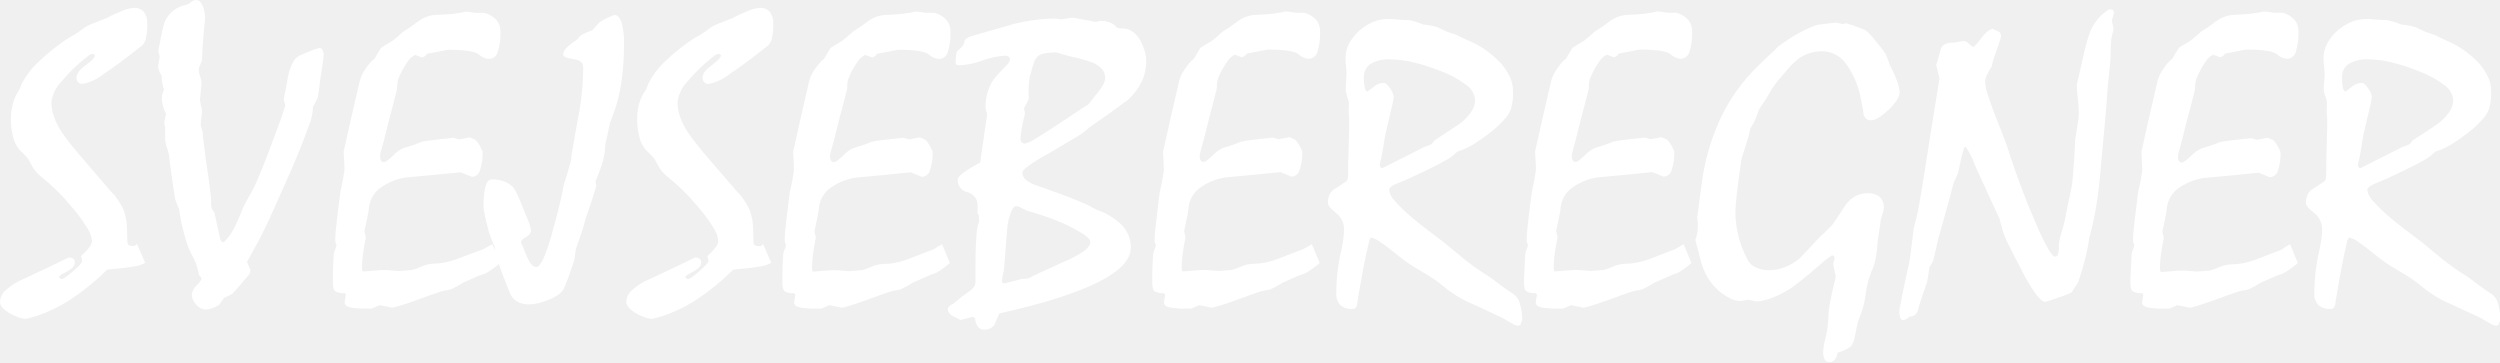
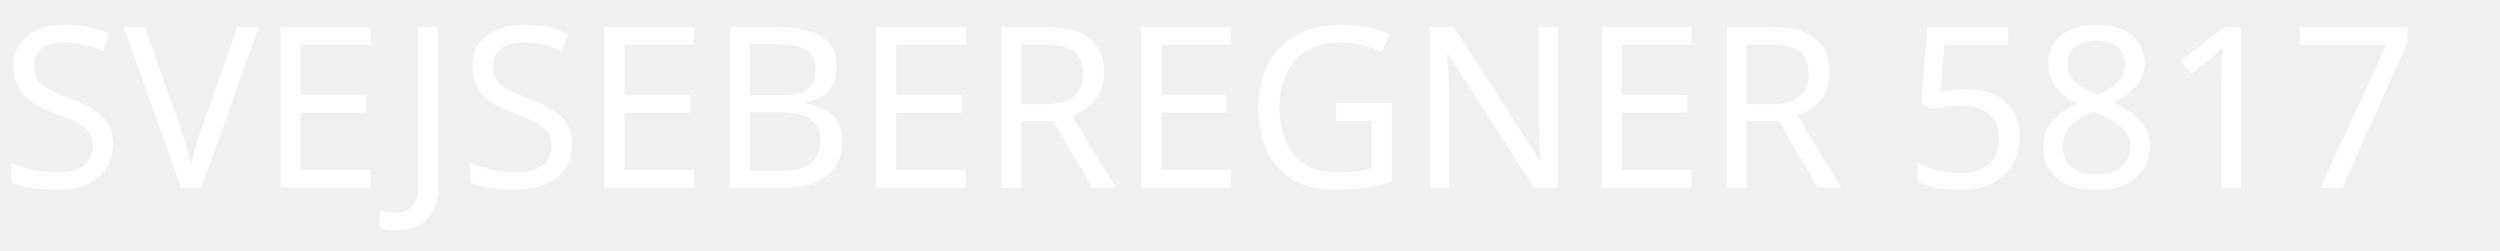
- <svg xmlns="http://www.w3.org/2000/svg" id="Layer_1" data-name="Layer 1" viewBox="0 0 379.84 55.07">
+ <svg xmlns="http://www.w3.org/2000/svg" id="Layer_1" data-name="Layer 1" viewBox="0 0 544.02 54.41">
  <defs>
-     <style>.cls-1{isolation:isolate;}.cls-2{fill:#fff;}</style>
+     <style>.cls-1{font-size:49px;fill:#fff;font-family:Stencil;}</style>
  </defs>
-   <g id="SVEJSEBEREGNER" class="cls-1">
-     <g class="cls-1">
-       <path class="cls-2" d="M21,45.63l1.25,2.86a4.7,4.7,0,0,1-1.92.59c-1,.17-2.27.31-3.84.44A36,36,0,0,1,11,54a22.67,22.67,0,0,1-5.4,2.62L4.14,57a3.56,3.56,0,0,1-1.09-.2,10.63,10.63,0,0,1-1.31-.58,5.9,5.9,0,0,1-1.15-.9,1.31,1.31,0,0,1-.4-.91,2.52,2.52,0,0,1,.9-1.8,9.18,9.18,0,0,1,2.65-1.65c2.32-1.08,4.62-2.17,6.88-3.27a1,1,0,0,1,.72.2.67.67,0,0,1,.22.51c0,.56-.4,1-1.2,1.42s-1.2.66-1.2.82.27.32.37.32c.27,0,.87-.41,1.79-1.22s1.38-1.32,1.36-1.52l-.16-.72.06-.13a7.48,7.48,0,0,0,1.2-1.27,1.79,1.79,0,0,0,.39-.91,4.49,4.49,0,0,0-.78-2.08,23.21,23.21,0,0,0-2.33-3.15,31.62,31.62,0,0,0-2.37-2.57c-.79-.76-1.55-1.43-2.27-2a7.5,7.5,0,0,1-.75-.73,5,5,0,0,1-.5-.67c-.23-.42-.41-.76-.54-1a1.94,1.94,0,0,0-.36-.53L3.85,32l-.64-.61a4.4,4.4,0,0,1-1-1.9,10.76,10.76,0,0,1-.36-3,8,8,0,0,1,.33-2.29,6.7,6.7,0,0,1,.94-2,2.5,2.5,0,0,0,.19-.43c.06-.17.14-.35.22-.56A12.23,12.23,0,0,1,6,18a32.06,32.06,0,0,1,4.49-3.6l.9-.5a12.67,12.67,0,0,0,1.18-.81,5.48,5.48,0,0,1,.83-.56,7.26,7.26,0,0,1,1.07-.47l1.9-.75a22.45,22.45,0,0,1,2.59-1.18,4.94,4.94,0,0,1,1.56-.37,1.88,1.88,0,0,1,1.54.62,2.81,2.81,0,0,1,.51,1.81,9.49,9.49,0,0,1-.2,2.13,2.11,2.11,0,0,1-.55,1.11q-3.68,2.92-5.92,4.4a7.35,7.35,0,0,1-3.14,1.48.93.93,0,0,1-.69-.25,1,1,0,0,1-.25-.74q0-.84,1.41-1.86c.93-.67,1.39-1.19,1.37-1.54l-.28-.19a.89.89,0,0,0-.36.1,1.86,1.86,0,0,0-.42.25,26.14,26.14,0,0,0-4.13,4A5.33,5.33,0,0,0,8,24.12a6.41,6.41,0,0,0,.36,2.08,10.56,10.56,0,0,0,1.05,2.18q.49.78,1.44,2c.64.8,1.44,1.76,2.42,2.88q2,2.34,3.11,3.62a12.45,12.45,0,0,0,1.22,1.34,12.45,12.45,0,0,1,1.06,1.62,5.75,5.75,0,0,1,.59,1.55,8.52,8.52,0,0,1,.22,1.47c0,.58.06,1.29.06,2.12,0,.48.07.76.22.84a1.71,1.71,0,0,0,.71.11.51.51,0,0,0,.3-.08A1.92,1.92,0,0,0,21,45.63Z" transform="translate(-0.19 -8.56)" />
-       <path class="cls-2" d="M43.55,24.6c-.09-.35-.17-.66-.25-.93.1-.61.22-1.19.34-1.76s.23-1.16.31-1.76A8.41,8.41,0,0,1,44.71,18a2.19,2.19,0,0,1,1-1l2-.84c.23-.09.55-.19,1-.31a.51.51,0,0,1,.49.31,2,2,0,0,1,.16.9,11.67,11.67,0,0,1-.16,1.25c-.1.68-.25,1.65-.43,2.89,0,.29-.08.6-.11.91s-.08.62-.14.93a1.58,1.58,0,0,1-.22.73c-.14.28-.33.61-.56,1a7.71,7.71,0,0,1-.67,3c-.55,1.6-1.4,3.75-2.57,6.48Q43,37.62,41.87,40.17t-2,4.21c-.29.58-.62,1.21-1,1.88s-.76,1.38-1.16,2.11l.53,1.18a1.81,1.81,0,0,1-.12.62c-.29.34-.66.76-1.09,1.28s-.95,1.1-1.53,1.75c-.39.18-.82.39-1.27.62-.31.41-.57.78-.78,1.09a5.64,5.64,0,0,1-1.11.51,2.8,2.8,0,0,1-.94.17A2,2,0,0,1,30,54.85a2.33,2.33,0,0,1-.67-1.53A2.19,2.19,0,0,1,30,52a4.58,4.58,0,0,0,.81-1l-.09-.31-.31-.4a8.94,8.94,0,0,0-.35-1.42,7.48,7.48,0,0,0-.53-1.23,11.21,11.21,0,0,1-1-2.29c-.29-.9-.56-1.94-.81-3.1-.1-.54-.18-1-.23-1.29a5.79,5.79,0,0,1-.08-.64,4.87,4.87,0,0,1-.28-.62c-.11-.27-.22-.58-.34-.94-.11-.68-.24-1.55-.39-2.58s-.32-2.26-.49-3.65a2.92,2.92,0,0,0-.08-.59c-.05-.23-.13-.51-.23-.84a3.82,3.82,0,0,1-.25-.81,3.69,3.69,0,0,1-.06-.62c0-.61,0-1.2,0-1.78a1.83,1.83,0,0,1-.13-.81l.25-1.21A3.73,3.73,0,0,1,25,24.79a4.65,4.65,0,0,1-.21-1.47,2,2,0,0,1,.1-.59,3.11,3.11,0,0,1,.22-.53,7.09,7.09,0,0,1-.25-1,5.52,5.52,0,0,1-.1-1.11,3.55,3.55,0,0,1-.45-.92,1.46,1.46,0,0,1-.05-.79l.19-1.25c-.08-.31-.15-.57-.22-.77.23-1.25.43-2.25.59-3a13.77,13.77,0,0,1,.38-1.43,4.43,4.43,0,0,1,1.32-1.76,5,5,0,0,1,2.14-.92c.29-.2.54-.37.76-.5A1.28,1.28,0,0,1,30,8.56a.88.88,0,0,1,.64.32,2.71,2.71,0,0,1,.48.95,5.83,5.83,0,0,1,.2,1,5.69,5.69,0,0,1,0,.91c-.09.76-.17,1.65-.25,2.64s-.15,2.11-.19,3.34a7,7,0,0,1-.28.7,1.91,1.91,0,0,0-.22.76,3.63,3.63,0,0,0,.22,1,4.1,4.1,0,0,1,.22,1,6.76,6.76,0,0,1-.06.69c-.05.33-.11,1-.19,1.9.08.48.19,1,.31,1.5,0,.22,0,.6-.09,1.12a9.29,9.29,0,0,0-.1,1.15.62.62,0,0,0,.07.33,5.64,5.64,0,0,1,.24.85c0,.46.07,1,.15,1.58s.16,1.29.26,2.1.23,1.59.39,2.65.31,2.28.46,3.67l0,1a1.34,1.34,0,0,0,.12.51,2.75,2.75,0,0,0,.38.61c.12.56.26,1.16.4,1.81s.3,1.31.44,2a1.24,1.24,0,0,0,.22.53.45.45,0,0,0,.35.19A7.1,7.1,0,0,0,35.31,44,7.61,7.61,0,0,0,36,42.74c.3-.61.65-1.43,1.07-2.47a7.52,7.52,0,0,1,.47-1c.2-.37.44-.8.71-1.27a18.51,18.51,0,0,0,1.12-2.28q.72-1.65,1.74-4.36l1.42-3.8c.38-1,.66-1.84.82-2.4Z" transform="translate(-0.19 -8.56)" />
-       <path class="cls-2" d="M75,45.66l1.18,2.86a9.57,9.57,0,0,1-.83.67c-.32.24-.7.5-1.13.77s-1,.35-1.58.62l-2.1.93a13.54,13.54,0,0,1-1.48.84,2.23,2.23,0,0,1-.79.28,6.06,6.06,0,0,0-1.48.35q-1.08.35-2.82,1c-.62.23-1.28.47-2,.71s-1.42.45-2.16.63l-1.93-.4-1.19.53-1.2,0c-.4,0-.79,0-1.17-.07A3.8,3.8,0,0,1,53,55.13a.69.69,0,0,1-.45-.63l.19-1.18-.19-.22a2.45,2.45,0,0,1-1.42-.28c-.24-.19-.36-.62-.36-1.31,0-.31,0-.83,0-1.55s.08-1.68.14-2.84a2.52,2.52,0,0,1,.2-.65,2.12,2.12,0,0,0,.2-.72,1.92,1.92,0,0,1-.18-.5,2.14,2.14,0,0,1,0-.34c0-.81.13-1.81.26-3s.31-2.59.52-4.21a32.1,32.1,0,0,0,.62-3.3c0-.91-.09-1.85-.13-2.8q1.15-5.17,2.37-10.41a5.6,5.6,0,0,1,.7-1.77,10.19,10.19,0,0,1,1.23-1.62,2.55,2.55,0,0,0,.41-.34c.1-.19.24-.42.4-.7l.59-.95.61-.38,1.14-.68.71-.59c.27-.23.59-.5.94-.82a21.26,21.26,0,0,0,2.2-1.51,5,5,0,0,1,2.53-1l1.44-.07L69,10.68a7.36,7.36,0,0,1,1.09-.16l.54-.12a1.41,1.41,0,0,1,.42-.07,4.21,4.21,0,0,1,.52.05l.88.14.75,0a5.41,5.41,0,0,0,.59,0,3.66,3.66,0,0,1,1.84,1.09,2.58,2.58,0,0,1,.59,1.71,9.12,9.12,0,0,1-.42,3.2,1.4,1.4,0,0,1-1.32,1,2.6,2.6,0,0,1-1.56-.7c-.58-.47-2.15-.7-4.7-.7l-3.15.62a1.1,1.1,0,0,1-.36.38,2.35,2.35,0,0,1-.35.18l-1.09-.4a2.8,2.8,0,0,0-1.13,1,14,14,0,0,0-1.3,2.31,2.56,2.56,0,0,0-.24.78,6.85,6.85,0,0,0-.08,1.09c-.37,1.49-.74,2.94-1.12,4.33s-.64,2.63-.85,3.39-.35,1.24-.39,1.41a4.73,4.73,0,0,0-.16.59,2.6,2.6,0,0,0-.06.56,1.07,1.07,0,0,0,.15.62.54.54,0,0,0,.47.22c.19,0,.64-.34,1.36-1a4.45,4.45,0,0,1,1.6-1.15c.44-.13.88-.26,1.33-.41a14.28,14.28,0,0,0,1.38-.53,11.7,11.7,0,0,1,1.48-.24c.8-.11,1.92-.23,3.35-.38l.87.25,1.65-.31.87.4a4,4,0,0,1,.58.77,6.86,6.86,0,0,1,.48,1,7.65,7.65,0,0,1-.4,2.83,1.31,1.31,0,0,1-1.22,1l-1.71-.69L66,35.14c-1.38.14-2.79.27-4.22.39a9,9,0,0,0-4,1.72,4.39,4.39,0,0,0-1.56,3.11A10.26,10.26,0,0,1,56,41.61c-.13.56-.27,1.25-.44,2.08l.22.94c-.19.89-.33,1.73-.44,2.52a17.11,17.11,0,0,0-.15,2.12.84.84,0,0,0,.09.45.16.16,0,0,0,.22.08l2.4-.19a10,10,0,0,1,1.27,0l1.65.13,2-.16a9.89,9.89,0,0,0,1.35-.5A5,5,0,0,1,66,48.62a9.46,9.46,0,0,0,1.82-.19,12.33,12.33,0,0,0,1.76-.5l1.67-.64L73,46.65a5,5,0,0,0,.83-.34C74.12,46.15,74.52,45.93,75,45.66Z" transform="translate(-0.19 -8.56)" />
-       <path class="cls-2" d="M87.87,14.59a2.23,2.23,0,0,1,.92-.85,8.07,8.07,0,0,1,1.38-.58c.27-.31.61-.67,1-1.09a3.05,3.05,0,0,1,.52-.38,5,5,0,0,1,.73-.39c.41-.17.78-.32,1.09-.47.48,0,.85.37,1.1,1.09A10.7,10.7,0,0,1,95,15.19a38.62,38.62,0,0,1-.43,6.06,21.71,21.71,0,0,1-1.26,4.81l-.2.56q-.11.31-.27.69c-.06.37-.15.81-.26,1.31s-.25,1.08-.39,1.74a5.84,5.84,0,0,0-.08.8,7.67,7.67,0,0,1-.14,1.1,12.11,12.11,0,0,1-.37,1.39c-.21.65-.52,1.49-.94,2.51l.13.68c-.17.58-.39,1.3-.67,2.15s-.62,1.83-1,2.93c-.12.54-.31,1.19-.56,1.95s-.55,1.63-.9,2.63c-.07.54-.13,1-.19,1.4,0,.17-.18.61-.41,1.34s-.6,1.73-1.12,3a2.45,2.45,0,0,1-.79,1,6.7,6.7,0,0,1-1.58.86,12.45,12.45,0,0,1-1.6.53,6.38,6.38,0,0,1-1.45.18,3.39,3.39,0,0,1-1.78-.45,2.61,2.61,0,0,1-1.09-1.29c-.81-2-1.41-3.59-1.79-4.78a8.49,8.49,0,0,1-.55-2.35c-.1-.19-.25-.52-.45-1a14.66,14.66,0,0,1-.61-2c-.2-.75-.35-1.38-.45-1.9a7.8,7.8,0,0,1-.14-1.22,11.28,11.28,0,0,1,.31-3c.21-.68.52-1,.94-1a5.34,5.34,0,0,1,1.89.31,3.81,3.81,0,0,1,1.35.88,5,5,0,0,1,.67,1.15c.24.51.52,1.18.83,2s.72,1.69.92,2.27a4.53,4.53,0,0,1,.29,1.15c0,.38-.25.72-.76,1s-.76.58-.76.83a10.59,10.59,0,0,1,.48,1.09c.14.38.28.72.42,1a4.07,4.07,0,0,0,.7,1.23,1,1,0,0,0,.74.4c.33,0,.71-.47,1.13-1.41a27.5,27.5,0,0,0,1.39-4.24c.4-1.39.74-2.65,1-3.8a32,32,0,0,0,.67-3.14c.14-.4.3-.87.46-1.42s.36-1.21.57-2a2.1,2.1,0,0,0,.1-.61c0-.24,0-.52.11-.86.17-1,.35-2.09.55-3.16s.39-2.13.58-3.19c.2-1.25.35-2.41.43-3.48s.13-2.05.13-2.94-.51-1.2-1.53-1.34-1.52-.39-1.52-.72a1.61,1.61,0,0,1,.52-1A9.14,9.14,0,0,1,87.87,14.59Z" transform="translate(-0.19 -8.56)" />
-       <path class="cls-2" d="M116.12,45.63l1.25,2.86a4.7,4.7,0,0,1-1.91.59c-1,.17-2.27.31-3.85.44A36,36,0,0,1,106.14,54a22.67,22.67,0,0,1-5.4,2.62L99.3,57a3.56,3.56,0,0,1-1.09-.2,9.93,9.93,0,0,1-1.3-.58,5.71,5.71,0,0,1-1.16-.9,1.31,1.31,0,0,1-.4-.91,2.52,2.52,0,0,1,.9-1.8,9.32,9.32,0,0,1,2.65-1.65q3.5-1.62,6.88-3.27a1,1,0,0,1,.72.2.64.64,0,0,1,.22.51c0,.56-.4,1-1.2,1.42s-1.2.66-1.2.82.27.32.37.32c.27,0,.87-.41,1.79-1.22s1.38-1.32,1.36-1.52l-.16-.72.07-.13a7.48,7.48,0,0,0,1.2-1.27,1.85,1.85,0,0,0,.38-.91,4.57,4.57,0,0,0-.77-2.08,24.32,24.32,0,0,0-2.34-3.15,31.62,31.62,0,0,0-2.37-2.57c-.79-.76-1.54-1.43-2.27-2a7.5,7.5,0,0,1-.75-.73,5,5,0,0,1-.5-.67c-.23-.42-.41-.76-.54-1a1.94,1.94,0,0,0-.36-.53L99,32l-.64-.61a4.5,4.5,0,0,1-1-1.9,10.76,10.76,0,0,1-.36-3,8,8,0,0,1,.33-2.29,6.48,6.48,0,0,1,1-2,3.73,3.73,0,0,0,.18-.43l.22-.56A12.23,12.23,0,0,1,101.11,18a32.06,32.06,0,0,1,4.49-3.6c.25-.13.55-.29.9-.5a12.67,12.67,0,0,0,1.18-.81,5.48,5.48,0,0,1,.83-.56,7.26,7.26,0,0,1,1.07-.47l1.9-.75a22.45,22.45,0,0,1,2.59-1.18,4.94,4.94,0,0,1,1.56-.37,1.87,1.87,0,0,1,1.54.62,2.81,2.81,0,0,1,.51,1.81,8.94,8.94,0,0,1-.2,2.13,2.19,2.19,0,0,1-.54,1.11q-3.69,2.92-5.92,4.4a7.42,7.42,0,0,1-3.15,1.48.89.89,0,0,1-.68-.25,1,1,0,0,1-.25-.74c0-.56.46-1.18,1.4-1.86s1.39-1.19,1.37-1.54l-.28-.19a.89.89,0,0,0-.36.1,1.86,1.86,0,0,0-.42.25,26.59,26.59,0,0,0-4.13,4,5.3,5.3,0,0,0-1.38,3.07,6.4,6.4,0,0,0,.35,2.08,10.56,10.56,0,0,0,1.05,2.18,23.36,23.36,0,0,0,1.45,2c.63.8,1.43,1.76,2.41,2.88l3.12,3.62a13.1,13.1,0,0,0,1.21,1.34,11.5,11.5,0,0,1,1.06,1.62,5.75,5.75,0,0,1,.59,1.55,8.52,8.52,0,0,1,.22,1.47c0,.58.06,1.29.06,2.12,0,.48.07.76.22.84a1.73,1.73,0,0,0,.72.11.5.5,0,0,0,.29-.08A1.92,1.92,0,0,0,116.12,45.63Z" transform="translate(-0.19 -8.56)" />
-       <path class="cls-2" d="M143.32,45.66l1.18,2.86c-.23.21-.5.43-.82.67s-.7.5-1.14.77a16.12,16.12,0,0,0-1.57.62l-2.11.93a13.54,13.54,0,0,1-1.48.84,2.17,2.17,0,0,1-.79.28,6.06,6.06,0,0,0-1.48.35q-1.08.35-2.82,1c-.62.23-1.28.47-2,.71s-1.41.45-2.16.63l-1.93-.4-1.19.53-1.2,0c-.4,0-.79,0-1.16-.07a3.82,3.82,0,0,1-1.36-.25.69.69,0,0,1-.45-.63l.19-1.18-.19-.22a2.45,2.45,0,0,1-1.42-.28c-.24-.19-.36-.62-.36-1.31,0-.31,0-.83,0-1.55s.08-1.68.14-2.84a2.52,2.52,0,0,1,.2-.65,2.21,2.21,0,0,0,.21-.72,1.68,1.68,0,0,1-.19-.5,2.14,2.14,0,0,1,0-.34c0-.81.13-1.81.26-3s.31-2.59.52-4.21a29.62,29.62,0,0,0,.62-3.3c0-.91-.08-1.85-.12-2.8q1.14-5.17,2.36-10.41a5.6,5.6,0,0,1,.7-1.77A11.54,11.54,0,0,1,125,17.81a2.15,2.15,0,0,0,.41-.34c.1-.19.24-.42.4-.7s.37-.6.6-.95c.12-.09.32-.21.6-.38l1.14-.68.72-.59c.27-.23.58-.5.93-.82a21.26,21.26,0,0,0,2.2-1.51,5,5,0,0,1,2.54-1l1.43-.07,1.37-.11a7.36,7.36,0,0,1,1.09-.16l.54-.12a1.41,1.41,0,0,1,.42-.07,4.21,4.21,0,0,1,.52.05l.89.14.74,0a5.74,5.74,0,0,0,.6,0A3.63,3.63,0,0,1,144,11.61a2.59,2.59,0,0,1,.6,1.71,9.12,9.12,0,0,1-.42,3.2,1.42,1.42,0,0,1-1.33,1,2.62,2.62,0,0,1-1.56-.7c-.58-.47-2.15-.7-4.7-.7l-3.15.62a1.18,1.18,0,0,1-.35.38,3,3,0,0,1-.36.18l-1.09-.4a2.78,2.78,0,0,0-1.12,1,13.23,13.23,0,0,0-1.31,2.31,2.87,2.87,0,0,0-.24.78,7,7,0,0,0-.07,1.09c-.38,1.49-.75,2.94-1.13,4.33s-.63,2.63-.85,3.39-.35,1.24-.39,1.41-.12.4-.16.59a2.6,2.6,0,0,0-.06.56,1,1,0,0,0,.16.62.52.52,0,0,0,.46.22c.19,0,.64-.34,1.36-1a4.54,4.54,0,0,1,1.6-1.15c.44-.13.88-.26,1.33-.41a14.28,14.28,0,0,0,1.38-.53,11.7,11.7,0,0,1,1.48-.24c.8-.11,1.92-.23,3.35-.38l.87.25,1.65-.31.88.4a4,4,0,0,1,.57.77,8.14,8.14,0,0,1,.49,1,7.62,7.62,0,0,1-.41,2.83,1.3,1.3,0,0,1-1.21,1l-1.72-.69-4.19.42c-1.38.14-2.78.27-4.22.39a9,9,0,0,0-4,1.72,4.35,4.35,0,0,0-1.55,3.11,10.79,10.79,0,0,1-.22,1.25c-.13.56-.27,1.25-.44,2.08l.22.94c-.19.89-.33,1.73-.44,2.52a17.11,17.11,0,0,0-.15,2.12.84.84,0,0,0,.09.45.16.16,0,0,0,.22.08l2.4-.19a10.12,10.12,0,0,1,1.28,0l1.65.13,2-.16a9.42,9.42,0,0,0,1.35-.5,5,5,0,0,1,1.89-.43,9.46,9.46,0,0,0,1.82-.19,12.33,12.33,0,0,0,1.76-.5l1.67-.64,1.66-.64a5,5,0,0,0,.83-.34C142.46,46.15,142.86,45.93,143.32,45.66Z" transform="translate(-0.19 -8.56)" />
-       <path class="cls-2" d="M145.09,54.66c.19-.17.46-.39.8-.67s.78-.62,1.32-1a3.54,3.54,0,0,0,.91-.78,1.33,1.33,0,0,0,.28-.78c0-1,0-1.6,0-1.87s0-.48,0-.63c0-2,.06-3.55.16-4.67a6,6,0,0,1,.41-2.09l-.07-.94-.18-.22c0-.22,0-.43,0-.6s0-.33,0-.46a2.05,2.05,0,0,0-1.51-2.18,1.87,1.87,0,0,1-1.51-1.9c0-.29.29-.65.87-1.07a21.74,21.74,0,0,1,2.55-1.54c.15-1,.3-2.13.47-3.33s.36-2.54.59-4c-.08-.27-.14-.49-.19-.67a2.1,2.1,0,0,1-.06-.48,7.28,7.28,0,0,1,.25-2,8.5,8.5,0,0,1,.69-1.71,8,8,0,0,1,.71-.95c.29-.34.65-.72,1.06-1.14a5.76,5.76,0,0,0,.75-.82,1.09,1.09,0,0,0,.25-.58.48.48,0,0,0-.2-.4.91.91,0,0,0-.58-.16,11.93,11.93,0,0,0-3.39.73,12,12,0,0,1-3.37.73,1.19,1.19,0,0,1-.54-.09.32.32,0,0,1-.18-.31,7,7,0,0,1,.07-1.09,2.3,2.3,0,0,1,.15-.65,4.54,4.54,0,0,0,.83-.78,1.24,1.24,0,0,0,.29-.75c0-.1.11-.24.33-.41a3.15,3.15,0,0,1,1-.43l4.38-1.25,1.73-.5a27.62,27.62,0,0,1,3.33-.63,22.74,22.74,0,0,1,3-.21,5.11,5.11,0,0,1,.62.08,1.51,1.51,0,0,0,.63,0l1.31-.22a10.82,10.82,0,0,1,1.09.17l2.52.48.75-.15a3.57,3.57,0,0,1,1.51.28,2.27,2.27,0,0,1,1,.77,3.56,3.56,0,0,0,.84.1,2.61,2.61,0,0,1,1.48.45,4.1,4.1,0,0,1,1.17,1.29,8.72,8.72,0,0,1,.68,1.6,5.35,5.35,0,0,1,.25,1.64,7.19,7.19,0,0,1-.7,3.13,9,9,0,0,1-2.1,2.75c-.11.06-.61.43-1.51,1.11S167.75,26.5,166,27.7a5.86,5.86,0,0,0-.66.53,9.43,9.43,0,0,1-.9.72l-4.92,2.93a27.41,27.41,0,0,0-3,1.83c-.69.5-1,.85-1,1.06a1.45,1.45,0,0,0,.53,1.11,4.65,4.65,0,0,0,1.62.85L161.23,38c1.33.48,2.75,1.05,4.27,1.72A2.42,2.42,0,0,1,166,40l.73.4a9.91,9.91,0,0,1,4,2.45A4.87,4.87,0,0,1,172,46.18q0,2.77-5,5.27t-15,4.74a8,8,0,0,1-.36.87q-.19.44-.36.84a1.43,1.43,0,0,1-.62.54,2,2,0,0,1-.93.21,1.15,1.15,0,0,1-.94-.42,2.68,2.68,0,0,1-.46-1.33c-.17-.14-.31-.21-.41-.19l-1.77.47-.64-.32-.61-.3a1.83,1.83,0,0,1-.5-.45,1,1,0,0,1-.19-.58.54.54,0,0,1,.21-.45A4.46,4.46,0,0,1,145.09,54.66Zm9.57-14.78c-.34,0-.62.29-.86.86a10.57,10.57,0,0,0-.58,2.54c-.08,1-.16,2.09-.25,3.14l-.24,3.13c-.13.52-.23,1.07-.32,1.65l.07.31.25.13c.83-.23,1.75-.47,2.77-.72a2.31,2.31,0,0,0,1.26-.2c.13-.14,1.81-.92,5-2.36a15.27,15.27,0,0,0,3.08-1.63c.69-.51,1-.95,1-1.33a1,1,0,0,0-.28-.65,4,4,0,0,0-.84-.66,23.47,23.47,0,0,0-3.24-1.7A35.07,35.07,0,0,0,157.65,41l-.64-.2-.8-.23-1-.5A1.48,1.48,0,0,0,154.66,39.88Zm6-23.35a9,9,0,0,0-1.92.17,1.94,1.94,0,0,0-1,.55,2.64,2.64,0,0,0-.51,1,19.44,19.44,0,0,0-.58,2,13,13,0,0,0-.17,1.53c0,.56,0,1.17,0,1.84a8.53,8.53,0,0,1-.71,1.36l.15.81c-.25,1-.42,1.87-.53,2.49a10,10,0,0,0-.15,1.25.92.92,0,0,0,.18.65.72.72,0,0,0,.53.19,4.55,4.55,0,0,0,1.48-.69c.78-.45,1.86-1.14,3.23-2.05l3.47-2.29c.8-.53,1.26-.82,1.39-.88l.79-1,.76-.95a5.9,5.9,0,0,0,.78-1.17,2.09,2.09,0,0,0,.25-.92,2.12,2.12,0,0,0-.46-1.34,4,4,0,0,0-1.41-1c-.2-.08-.57-.2-1.1-.37s-1.21-.33-2-.5l-1.62-.43A4,4,0,0,0,160.7,16.53Z" transform="translate(-0.19 -8.56)" />
-       <path class="cls-2" d="M199.51,45.66l1.19,2.86c-.23.21-.51.43-.83.67s-.7.5-1.14.77-1,.35-1.57.62l-2.1.93a14.54,14.54,0,0,1-1.48.84,2.26,2.26,0,0,1-.8.28,6.06,6.06,0,0,0-1.48.35c-.71.23-1.65.57-2.81,1l-2,.71c-.7.23-1.42.45-2.17.63l-1.93-.4-1.18.53-1.2,0c-.41,0-.8,0-1.17-.07a3.8,3.8,0,0,1-1.35-.25.69.69,0,0,1-.46-.63l.19-1.18-.19-.22a2.44,2.44,0,0,1-1.41-.28c-.24-.19-.36-.62-.36-1.31,0-.31,0-.83,0-1.55s.08-1.68.14-2.84a2.3,2.3,0,0,1,.21-.65,2.4,2.4,0,0,0,.2-.72,2,2,0,0,1-.19-.5,2.14,2.14,0,0,1,0-.34c0-.81.13-1.81.27-3s.3-2.59.51-4.21a27.49,27.49,0,0,0,.62-3.3c0-.91-.08-1.85-.12-2.8q1.15-5.17,2.37-10.41a5.16,5.16,0,0,1,.7-1.77,10.19,10.19,0,0,1,1.23-1.62,2,2,0,0,0,.4-.34c.11-.19.24-.42.41-.7s.36-.6.59-.95c.12-.09.33-.21.61-.38l1.13-.68.72-.59c.27-.23.58-.5.93-.82a20.24,20.24,0,0,0,2.2-1.51,5.07,5.07,0,0,1,2.54-1l1.43-.07,1.37-.11a7.55,7.55,0,0,1,1.09-.16l.55-.12a1.32,1.32,0,0,1,.42-.07,4.08,4.08,0,0,1,.51.05l.89.14.75,0a5.54,5.54,0,0,0,.59,0,3.71,3.71,0,0,1,1.84,1.09,2.63,2.63,0,0,1,.59,1.71,9.12,9.12,0,0,1-.42,3.2,1.41,1.41,0,0,1-1.33,1,2.6,2.6,0,0,1-1.55-.7c-.58-.47-2.15-.7-4.71-.7l-3.14.62a1.32,1.32,0,0,1-.36.38,2.4,2.4,0,0,1-.36.18l-1.09-.4a2.78,2.78,0,0,0-1.12,1,13.91,13.91,0,0,0-1.31,2.31,2.89,2.89,0,0,0-.23.78,6.85,6.85,0,0,0-.08,1.09c-.37,1.49-.75,2.94-1.12,4.33s-.64,2.63-.86,3.39-.35,1.24-.39,1.41-.11.4-.15.59a2.6,2.6,0,0,0-.07.56,1.07,1.07,0,0,0,.16.62.52.52,0,0,0,.47.22c.18,0,.64-.34,1.35-1a4.46,4.46,0,0,1,1.61-1.15c.43-.13.87-.26,1.32-.41a13.48,13.48,0,0,0,1.39-.53,11.35,11.35,0,0,1,1.48-.24c.8-.11,1.91-.23,3.34-.38l.88.25,1.65-.31.87.4a4,4,0,0,1,.58.77,9.94,9.94,0,0,1,.48,1,7.62,7.62,0,0,1-.41,2.83,1.3,1.3,0,0,1-1.21,1l-1.71-.69-4.19.42c-1.38.14-2.79.27-4.22.39a8.93,8.93,0,0,0-4,1.72,4.32,4.32,0,0,0-1.56,3.11,9,9,0,0,1-.22,1.25c-.12.56-.27,1.25-.43,2.08l.21.94c-.18.89-.33,1.73-.43,2.52a15.51,15.51,0,0,0-.16,2.12.75.75,0,0,0,.1.45c.06.1.13.12.21.08l2.4-.19a10.12,10.12,0,0,1,1.28,0l1.65.13,2-.16a9.84,9.84,0,0,0,1.36-.5,4.91,4.91,0,0,1,1.88-.43,9.46,9.46,0,0,0,1.82-.19,12,12,0,0,0,1.76-.5l1.67-.64,1.67-.64a5,5,0,0,0,.82-.34A12.58,12.58,0,0,0,199.51,45.66Z" transform="translate(-0.19 -8.56)" />
-       <path class="cls-2" d="M211.25,37.45a3,3,0,0,0,.89,1.67,24.28,24.28,0,0,0,2.67,2.57c.76.65,1.56,1.27,2.38,1.89s1.63,1.23,2.44,1.85L221,46.57l2,1.64c.54.41,1.1.83,1.7,1.24s1.23.83,1.91,1.25c.46.35,1,.74,1.53,1.15s1.2.86,1.93,1.34a2.41,2.41,0,0,1,1,1.36,8.79,8.79,0,0,1,.41,2.54l-.28.81-.31.15a1.88,1.88,0,0,1-.83-.26c-.34-.18-.77-.43-1.29-.76-.11-.07-.58-.3-1.42-.69s-2.05-1-3.63-1.68a17,17,0,0,1-2.4-1.27,17.14,17.14,0,0,1-2-1.48,14.53,14.53,0,0,0-1.35-1c-.55-.37-1.2-.78-1.95-1.21s-1.43-.85-2-1.25-1-.73-1.33-1c-1.13-.91-2-1.61-2.75-2.09a3.52,3.52,0,0,0-1.46-.71,1.7,1.7,0,0,0-.34.9c-.25,1-.52,2.21-.8,3.7s-.58,3.21-.92,5.19a1.4,1.4,0,0,1-.18.79.64.64,0,0,1-.56.27,2.59,2.59,0,0,1-1.84-.59,2.34,2.34,0,0,1-.62-1.78,28,28,0,0,1,.2-3.34,30.32,30.32,0,0,1,.67-3.68c.1-.56.18-1.06.23-1.51a11.31,11.31,0,0,0,.08-1.23,3.09,3.09,0,0,0-1.23-2.46q-1.23-1-1.23-1.47a3.43,3.43,0,0,1,.2-1.2,2,2,0,0,1,.61-.82c.68-.44,1.32-.85,1.9-1.25a.63.63,0,0,0,.29-.42,3,3,0,0,0,.08-.82V33.56c.07-1.85.12-3.77.16-5.76v-.69c0-.31,0-.71-.06-1.21a4.6,4.6,0,0,1,0-1c0-.32,0-.62,0-.89l-.33-1.07a3,3,0,0,1-.14-.86q0-.37.06-1.17c0-.53.06-.91.06-1.13s0-.7-.07-1.22a10.58,10.58,0,0,1-.08-1.18,4.79,4.79,0,0,1,.51-2.15,7.44,7.44,0,0,1,1.58-2,8.29,8.29,0,0,1,2.1-1.33,5.61,5.61,0,0,1,2.19-.45c.36,0,.88,0,1.58.08s1.24.08,1.63.08a10.17,10.17,0,0,1,2.21.68,12.53,12.53,0,0,1,1.28.17,7.39,7.39,0,0,1,.9.24l1.22.57a2.77,2.77,0,0,0,.62.24l.92.31a2.24,2.24,0,0,1,.64.31l.95.44,1.23.56a13.17,13.17,0,0,1,2.1,1.3A19.1,19.1,0,0,1,228.08,18a9.19,9.19,0,0,1,1.49,2.2,5.06,5.06,0,0,1,.5,2.13c0,.21,0,.5,0,.89s-.09.81-.17,1.29a3.85,3.85,0,0,1-.93,1.95,15.3,15.3,0,0,1-2.43,2.29,29.5,29.5,0,0,1-2.62,1.82,10.68,10.68,0,0,1-2.24,1,3.63,3.63,0,0,0-.63.53,6.32,6.32,0,0,1-1.3.87c-.67.38-1.57.84-2.71,1.4-2.08,1-3.55,1.69-4.43,2S211.25,37.08,211.25,37.45Zm-3.27-15c.4-.29.77-.58,1.13-.86a2.13,2.13,0,0,1,1.37-.42c.25,0,.55.28.92.83a2.68,2.68,0,0,1,.54,1.23,7.29,7.29,0,0,1-.15,1c-.11.52-.28,1.23-.5,2.12q-.72,3-.81,3.78c-.07.51-.2,1.3-.41,2.38-.08.27-.16.62-.25,1.06a.6.6,0,0,0,.11.4.35.35,0,0,0,.3.13c4.13-2.08,6.27-3.15,6.41-3.24a4,4,0,0,0,.53-.17,5.27,5.27,0,0,0,.53-.23l.47-.59q1.8-1.16,3.74-2.46a7.9,7.9,0,0,0,1.8-1.84,3.23,3.23,0,0,0,.6-1.81A3.1,3.1,0,0,0,223,21.48a15,15,0,0,0-4-2.15A28.56,28.56,0,0,0,214.81,18a15.66,15.66,0,0,0-3.4-.42,5.23,5.23,0,0,0-3,.7,2.36,2.36,0,0,0-1,2.07,6,6,0,0,0,.16,1.61C207.65,22.33,207.8,22.49,208,22.45Z" transform="translate(-0.19 -8.56)" />
-       <path class="cls-2" d="M256,45.66l1.18,2.86c-.23.21-.5.43-.82.67s-.71.5-1.14.77a16.12,16.12,0,0,0-1.57.62l-2.11.93a13.54,13.54,0,0,1-1.48.84,2.23,2.23,0,0,1-.79.28,6.06,6.06,0,0,0-1.48.35q-1.08.35-2.82,1c-.62.23-1.28.47-2,.71s-1.42.45-2.16.63l-1.93-.4-1.19.53-1.2,0c-.4,0-.79,0-1.16-.07a3.82,3.82,0,0,1-1.36-.25.69.69,0,0,1-.45-.63l.19-1.18-.19-.22a2.45,2.45,0,0,1-1.42-.28c-.24-.19-.36-.62-.36-1.31,0-.31,0-.83.05-1.55s.08-1.68.14-2.84a2.52,2.52,0,0,1,.2-.65,2.21,2.21,0,0,0,.21-.72,1.68,1.68,0,0,1-.19-.5,2.14,2.14,0,0,1,0-.34c0-.81.13-1.81.26-3s.31-2.59.52-4.21a32.1,32.1,0,0,0,.62-3.3c0-.91-.08-1.85-.13-2.8q1.15-5.17,2.37-10.41a5.6,5.6,0,0,1,.7-1.77,10.19,10.19,0,0,1,1.23-1.62,2.15,2.15,0,0,0,.41-.34c.1-.19.24-.42.4-.7l.59-.95.61-.38,1.14-.68.71-.59c.27-.23.59-.5.94-.82a21.26,21.26,0,0,0,2.2-1.51,5,5,0,0,1,2.53-1l1.44-.07,1.37-.11a7.36,7.36,0,0,1,1.09-.16l.54-.12a1.41,1.41,0,0,1,.42-.07,4.21,4.21,0,0,1,.52.05l.89.14.74,0a5.74,5.74,0,0,0,.6,0,3.63,3.63,0,0,1,1.83,1.09,2.58,2.58,0,0,1,.59,1.71,9.12,9.12,0,0,1-.42,3.2,1.4,1.4,0,0,1-1.32,1,2.6,2.6,0,0,1-1.56-.7c-.58-.47-2.15-.7-4.7-.7l-3.15.62a1.18,1.18,0,0,1-.35.38,3,3,0,0,1-.36.18l-1.09-.4a2.8,2.8,0,0,0-1.13,1,14,14,0,0,0-1.3,2.31,2.56,2.56,0,0,0-.24.78,6.85,6.85,0,0,0-.08,1.09c-.37,1.49-.74,2.94-1.12,4.33s-.64,2.63-.85,3.39-.35,1.24-.39,1.41-.12.4-.16.59a2.6,2.6,0,0,0-.06.56,1,1,0,0,0,.16.62.51.51,0,0,0,.46.22c.19,0,.64-.34,1.36-1a4.45,4.45,0,0,1,1.6-1.15c.44-.13.88-.26,1.33-.41a14.28,14.28,0,0,0,1.38-.53,11.7,11.7,0,0,1,1.48-.24c.8-.11,1.92-.23,3.35-.38l.87.25,1.65-.31.88.4a4.4,4.4,0,0,1,.57.77,6.86,6.86,0,0,1,.48,1,7.65,7.65,0,0,1-.4,2.83,1.31,1.31,0,0,1-1.22,1l-1.71-.69-4.19.42c-1.38.14-2.79.27-4.22.39a9,9,0,0,0-4,1.72,4.35,4.35,0,0,0-1.55,3.11c0,.27-.1.69-.22,1.25s-.27,1.25-.44,2.08l.22.94c-.19.89-.33,1.73-.44,2.52a17.11,17.11,0,0,0-.15,2.12.84.84,0,0,0,.09.45.16.16,0,0,0,.22.08l2.4-.19a10,10,0,0,1,1.27,0l1.66.13,2-.16a9.89,9.89,0,0,0,1.35-.5,5,5,0,0,1,1.89-.43,9.46,9.46,0,0,0,1.82-.19,12.33,12.33,0,0,0,1.76-.5l1.67-.64,1.66-.64a5,5,0,0,0,.83-.34C255.16,46.15,255.56,45.93,256,45.66Z" transform="translate(-0.19 -8.56)" />
-       <path class="cls-2" d="M280.63,12.08c.47.14,1,.3,1.46.48s1,.36,1.46.55a3.4,3.4,0,0,1,.77.68c.34.38.78.9,1.32,1.59a10.89,10.89,0,0,1,1.08,1.45c.11.24.33.82.66,1.76a11.57,11.57,0,0,1,.89,1.91,6.33,6.33,0,0,1,.55,2q0,1.13-1.68,2.73c-1.13,1.07-2,1.6-2.65,1.6a1.08,1.08,0,0,1-.92-.39,1.83,1.83,0,0,1-.3-1.13c-.18-.83-.33-1.55-.43-2.15a12.89,12.89,0,0,0-2.32-5.11A4.49,4.49,0,0,0,277,16.35a6.13,6.13,0,0,0-2.07.35,5.76,5.76,0,0,0-1.85,1.08,10,10,0,0,0-1.16,1.15c-.47.54-1,1.22-1.71,2a4.45,4.45,0,0,1-.34.49c-.15.19-.32.44-.53.75s-.43.78-.73,1.26-.67,1.05-1.11,1.67c-.19.54-.37,1-.56,1.49a6.82,6.82,0,0,1-.69,1.28,1.6,1.6,0,0,0-.18.48c-.06.24-.14.56-.22.95l-.48,1.56c-.18.56-.37,1.18-.58,1.84q-.5,3.39-.72,5.37c-.14,1.32-.21,2.18-.21,2.57a15.08,15.08,0,0,0,.23,2.68A15.46,15.46,0,0,0,264.8,46q.38,1,.72,1.65a3.92,3.92,0,0,0,.65,1,3,3,0,0,0,1.19.71,4.64,4.64,0,0,0,1.58.25,6.47,6.47,0,0,0,2.37-.43A7.88,7.88,0,0,0,273.4,48c.19-.16.56-.54,1.12-1.13l2.27-2.42a8.28,8.28,0,0,0,.77-.7l1-1c.39-.54.76-1.08,1.1-1.62s.69-1.06,1.05-1.56a4.3,4.3,0,0,1,1.45-1.24,3.74,3.74,0,0,1,1.73-.41,2.8,2.8,0,0,1,1.9.56,2.17,2.17,0,0,1,.62,1.68,3.56,3.56,0,0,1-.22,1,6.67,6.67,0,0,0-.28,1c0,.37-.1.84-.19,1.39s-.17,1.2-.28,1.94a14.64,14.64,0,0,1-.3,2.5,7.84,7.84,0,0,1-.64,1.9,13.38,13.38,0,0,0-.85,3.39,13,13,0,0,1-.89,3.43,3.43,3.43,0,0,0-.35,1c-.1.45-.22,1-.34,1.7a6.41,6.41,0,0,1-.3,1.12,1.8,1.8,0,0,1-.48.75,6.12,6.12,0,0,1-.69.4,8.56,8.56,0,0,1-1.21.47,2.26,2.26,0,0,1-.44,1.07,1.06,1.06,0,0,1-.84.36.74.74,0,0,1-.67-.37,2.35,2.35,0,0,1-.24-1.22,7.32,7.32,0,0,1,.11-1c.08-.45.21-1,.39-1.7A10.63,10.63,0,0,0,277.9,58c.06-.56.1-1.24.12-2.05.05-.42.15-1.07.33-2s.43-2,.76-3.3l-.4-2a7.27,7.27,0,0,0,.22-.84.39.39,0,0,0-.44-.44,15.08,15.08,0,0,0-1.8,1.43c-1.06.92-1.95,1.67-2.68,2.25s-1.29,1-1.68,1.27a15.36,15.36,0,0,1-2.52,1.34,10.21,10.21,0,0,1-2.62.72l-1.37-.28c-.41.06-.76.12-1.05.19A3.66,3.66,0,0,1,263.3,54,8.21,8.21,0,0,1,259,49.39a8,8,0,0,1-.47-1.49c-.19-.75-.44-1.7-.75-2.87a5.82,5.82,0,0,0,.35-1.62,9.11,9.11,0,0,0-.07-1.86l.63-4.68a33.72,33.72,0,0,1,2.94-10.4,27.45,27.45,0,0,1,5.72-7.94c.79-.79,1.45-1.43,2-1.9a10.13,10.13,0,0,0,1-1c.45-.35,1-.71,1.51-1.06s1.15-.71,1.79-1.06c.33-.19.71-.38,1.14-.58s.93-.4,1.51-.6l2.89-.35,1,.25Z" transform="translate(-0.19 -8.56)" />
-       <path class="cls-2" d="M294.87,20.46l-.5-2c.12-.41.25-.83.37-1.26s.24-.85.35-1.26a1.3,1.3,0,0,1,.64-.67,2.57,2.57,0,0,1,1.2-.23,4.89,4.89,0,0,0,.85-.13,4.72,4.72,0,0,1,.83-.12,1.28,1.28,0,0,1,.75.43,2.53,2.53,0,0,0,.65.5,3.21,3.21,0,0,0,.55-.53c.22-.25.48-.58.79-1a5.67,5.67,0,0,1,.78-.82,2.27,2.27,0,0,1,.81-.43c.34.17.64.3.89.4a.91.91,0,0,1,.3.28,1,1,0,0,1,.08.44,3.52,3.52,0,0,1-.16.67c-.1.34-.26.81-.47,1.39s-.41,1.14-.53,1.55a8.22,8.22,0,0,0-.25,1,10,10,0,0,0-.73,1.29A2.56,2.56,0,0,0,301.8,21a7.44,7.44,0,0,0,.37,1.85c.25.82.62,1.84,1.09,3.07.67,1.66,1.34,3.39,2,5.2q.93,3,2,5.78c.68,1.86,1.4,3.64,2.14,5.34a41.82,41.82,0,0,0,1.9,4c.5.87.87,1.31,1.12,1.31a.47.47,0,0,0,.45-.36A3.22,3.22,0,0,0,313,46a5.75,5.75,0,0,1,.08-.81,8.06,8.06,0,0,1,.26-1.09,18.7,18.7,0,0,0,.53-1.9c.21-1.08.4-2,.57-2.83s.33-1.51.45-2.09a20,20,0,0,0,.28-2.37c.11-1.2.21-2.83.31-4.89a5.09,5.09,0,0,1,.11-.87c.07-.37.14-.8.2-1.28s.15-.89.19-1.23a8,8,0,0,0,.06-.92q0-.72-.15-2.13a20,20,0,0,1-.16-2.14c.31-1.3.6-2.58.87-3.83.23-1.08.45-2,.66-2.69a17,17,0,0,1,.53-1.64A7.69,7.69,0,0,1,319,11.38,7,7,0,0,1,320.59,10h.25a.51.51,0,0,1,.42.13.6.6,0,0,1,.11.4c-.11.44-.2.77-.28,1s.12.77.19,1.18-.14,1-.22,1.31-.09.58-.13,1-.06,1-.06,1.7c0,.25,0,.79-.09,1.61s-.18,1.91-.34,3.28c-.13,1.95-.28,3.9-.46,5.83s-.35,3.86-.54,5.79c-.17,2.33-.4,4.45-.71,6.37a48.22,48.22,0,0,1-1.12,5.16,25.09,25.09,0,0,1-.58,3c-.28,1.12-.64,2.34-1.07,3.64l-1,1.56a11.28,11.28,0,0,1-2,.8,15.31,15.31,0,0,1-2.08.66c-.31,0-.78-.41-1.4-1.23a25.05,25.05,0,0,1-2.21-3.75c-.81-1.51-1.46-2.77-1.93-3.75a13.48,13.48,0,0,1-.91-2.23q-.06-.28-.18-.72c-.09-.29-.18-.62-.28-1-.42-.92-.94-2-1.58-3.4s-1.36-3-2.19-4.8a9.44,9.44,0,0,0-.55-1.32,15.54,15.54,0,0,0-.79-1.35l-.22.09a14.53,14.53,0,0,0-.44,1.56c-.14.62-.31,1.37-.5,2.24a12.51,12.51,0,0,1-.65,1.49c-.32,1.21-.67,2.52-1.06,3.93s-.83,2.93-1.28,4.55c-.13.54-.25,1.1-.38,1.68s-.27,1.18-.44,1.81l-.56,1c-.08.63-.18,1.24-.28,1.84s-.33,1.06-.55,1.73-.48,1.48-.79,2.41a1.93,1.93,0,0,1-.45,1.08,1.44,1.44,0,0,1-1,.39.74.74,0,0,1-.25.26,1.94,1.94,0,0,1-.62.27c-.21,0-.36-.07-.47-.33a3.33,3.33,0,0,1-.15-1.14A9.79,9.79,0,0,1,289,54.5c.11-.62.26-1.41.47-2.36s.41-1.93.55-2.54.22-1,.26-1.17c.09-.5.18-1.15.28-2s.22-1.75.35-2.81c0-.27.11-.6.2-1s.21-.88.36-1.42.31-1.54.62-3.38.72-4.39,1.22-7.67S294.37,23.72,294.87,20.46Z" transform="translate(-0.19 -8.56)" />
-       <path class="cls-2" d="M348.13,45.66l1.18,2.86a9.57,9.57,0,0,1-.83.67c-.32.24-.7.5-1.13.77s-1,.35-1.58.62l-2.1.93a13.54,13.54,0,0,1-1.48.84,2.23,2.23,0,0,1-.79.28,6,6,0,0,0-1.48.35q-1.08.35-2.82,1c-.62.23-1.28.47-2,.71s-1.42.45-2.16.63l-1.94-.4-1.18.53-1.2,0c-.4,0-.79,0-1.17-.07a3.8,3.8,0,0,1-1.35-.25.69.69,0,0,1-.45-.63l.18-1.18-.18-.22a2.45,2.45,0,0,1-1.42-.28c-.24-.19-.36-.62-.36-1.31,0-.31,0-.83.05-1.55s.08-1.68.14-2.84a2.52,2.52,0,0,1,.2-.65,2.12,2.12,0,0,0,.2-.72,1.92,1.92,0,0,1-.18-.5,2.14,2.14,0,0,1,0-.34c0-.81.12-1.81.26-3s.31-2.59.51-4.21a29.49,29.49,0,0,0,.63-3.3c-.05-.91-.09-1.85-.13-2.8q1.15-5.17,2.37-10.41a5.37,5.37,0,0,1,.7-1.77,10.19,10.19,0,0,1,1.23-1.62,2.55,2.55,0,0,0,.41-.34c.1-.19.23-.42.4-.7s.36-.6.59-.95l.61-.38,1.14-.68.71-.59.94-.82a20.09,20.09,0,0,0,2.19-1.51,5.1,5.1,0,0,1,2.54-1l1.44-.07,1.37-.11a7.36,7.36,0,0,1,1.09-.16l.54-.12a1.41,1.41,0,0,1,.42-.07,4.21,4.21,0,0,1,.52.05l.88.14.75,0a5.41,5.41,0,0,0,.59,0,3.66,3.66,0,0,1,1.84,1.09,2.58,2.58,0,0,1,.59,1.71,9.12,9.12,0,0,1-.42,3.2,1.4,1.4,0,0,1-1.32,1,2.6,2.6,0,0,1-1.56-.7c-.58-.47-2.15-.7-4.7-.7l-3.15.62a1.1,1.1,0,0,1-.36.38,2.35,2.35,0,0,1-.35.18l-1.1-.4a2.85,2.85,0,0,0-1.12,1A14.67,14.67,0,0,0,334,20.27a2.89,2.89,0,0,0-.23.78,6.85,6.85,0,0,0-.08,1.09c-.37,1.49-.74,2.94-1.12,4.33s-.64,2.63-.85,3.39-.35,1.24-.39,1.41a4.73,4.73,0,0,0-.16.59,2.6,2.6,0,0,0-.06.56,1.07,1.07,0,0,0,.15.62.54.54,0,0,0,.47.22c.19,0,.64-.34,1.36-1a4.45,4.45,0,0,1,1.6-1.15c.44-.13.88-.26,1.32-.41a13.48,13.48,0,0,0,1.39-.53,11.7,11.7,0,0,1,1.48-.24c.8-.11,1.92-.23,3.35-.38l.87.25,1.65-.31.87.4a4,4,0,0,1,.58.77,6.86,6.86,0,0,1,.48,1,7.65,7.65,0,0,1-.4,2.83,1.31,1.31,0,0,1-1.22,1l-1.71-.69-4.19.42c-1.38.14-2.79.27-4.22.39a9,9,0,0,0-4,1.72,4.39,4.39,0,0,0-1.56,3.11,10.26,10.26,0,0,1-.21,1.25c-.13.56-.27,1.25-.44,2.08l.22.94c-.19.89-.33,1.73-.44,2.52a17.11,17.11,0,0,0-.15,2.12.84.84,0,0,0,.09.45.16.16,0,0,0,.22.08l2.4-.19a10,10,0,0,1,1.27,0l1.65.13,2-.16a9.89,9.89,0,0,0,1.35-.5,5,5,0,0,1,1.89-.43,9.46,9.46,0,0,0,1.82-.19,12.33,12.33,0,0,0,1.76-.5l1.66-.64,1.67-.64a5.4,5.4,0,0,0,.83-.34C347.27,46.15,347.67,45.93,348.13,45.66Z" transform="translate(-0.19 -8.56)" />
-       <path class="cls-2" d="M359.87,37.45a3,3,0,0,0,.89,1.67,25,25,0,0,0,2.66,2.57c.77.65,1.56,1.27,2.38,1.89l2.45,1.85,1.37,1.14,2,1.64c.54.41,1.11.83,1.7,1.24s1.23.83,1.92,1.25c.45.35,1,.74,1.52,1.15s1.21.86,1.93,1.34a2.42,2.42,0,0,1,1,1.36,8.83,8.83,0,0,1,.4,2.54l-.28.81-.31.15a1.85,1.85,0,0,1-.82-.26c-.35-.18-.78-.43-1.3-.76q-.15-.11-1.41-.69l-3.63-1.68a15.94,15.94,0,0,1-2.4-1.27,16.32,16.32,0,0,1-2-1.48,16.36,16.36,0,0,0-1.36-1c-.55-.37-1.2-.78-1.95-1.21s-1.43-.85-2-1.25-1-.73-1.34-1c-1.12-.91-2-1.61-2.74-2.09a3.63,3.63,0,0,0-1.46-.71,1.72,1.72,0,0,0-.35.9c-.25,1-.51,2.21-.79,3.7s-.59,3.21-.92,5.19a1.32,1.32,0,0,1-.19.79.63.63,0,0,1-.56.27,2.61,2.61,0,0,1-1.84-.59,2.38,2.38,0,0,1-.62-1.78,30.3,30.3,0,0,1,.2-3.34,32.39,32.39,0,0,1,.67-3.68c.11-.56.18-1.06.24-1.51a11.13,11.13,0,0,0,.07-1.23,3.09,3.09,0,0,0-1.23-2.46q-1.23-1-1.23-1.47a3.21,3.21,0,0,1,.21-1.2,1.85,1.85,0,0,1,.6-.82c.69-.44,1.32-.85,1.9-1.25a.61.61,0,0,0,.3-.42,3.41,3.41,0,0,0,.08-.82V33.56q.09-2.78.15-5.76v-.69c0-.31,0-.71-.06-1.21a6.17,6.17,0,0,1,0-1c0-.32,0-.62,0-.89s-.23-.77-.33-1.07a3,3,0,0,1-.14-.86c0-.25,0-.64.07-1.17s.06-.91.06-1.13,0-.7-.08-1.22-.08-.91-.08-1.18a4.67,4.67,0,0,1,.52-2.15,7.2,7.2,0,0,1,1.57-2,8.47,8.47,0,0,1,2.1-1.33,5.66,5.66,0,0,1,2.2-.45c.35,0,.87,0,1.57.08s1.24.08,1.64.08a10.34,10.34,0,0,1,2.21.68,12.31,12.31,0,0,1,1.27.17,7.62,7.62,0,0,1,.91.24l1.21.57a2.63,2.63,0,0,0,.63.24l.92.31a2.18,2.18,0,0,1,.63.31l.95.44,1.23.56a13.73,13.73,0,0,1,2.11,1.3A19,19,0,0,1,376.69,18a9.56,9.56,0,0,1,1.5,2.2,5,5,0,0,1,.49,2.13c0,.21,0,.5,0,.89s-.09.81-.17,1.29a4,4,0,0,1-.94,1.95,15.3,15.3,0,0,1-2.43,2.29,29.45,29.45,0,0,1-2.61,1.82,10.73,10.73,0,0,1-2.25,1,3.18,3.18,0,0,0-.62.53,6.48,6.48,0,0,1-1.31.87c-.66.38-1.57.84-2.71,1.4q-3.12,1.53-4.42,2C360.31,36.73,359.87,37.08,359.87,37.45Zm-3.27-15c.39-.29.77-.58,1.12-.86a2.13,2.13,0,0,1,1.37-.42c.25,0,.56.28.92.83a2.68,2.68,0,0,1,.54,1.23,7.29,7.29,0,0,1-.15,1c-.11.52-.27,1.23-.5,2.12q-.72,3-.81,3.78c-.06.51-.2,1.3-.4,2.38a8,8,0,0,0-.25,1.06.55.55,0,0,0,.11.4.35.35,0,0,0,.29.13c4.13-2.08,6.27-3.15,6.42-3.24a5.31,5.31,0,0,0,.53-.17l.53-.23.46-.59c1.21-.77,2.45-1.59,3.74-2.46a8.17,8.17,0,0,0,1.81-1.84,3.3,3.3,0,0,0,.59-1.81,3.1,3.1,0,0,0-1.34-2.27,14.64,14.64,0,0,0-4-2.15A27.81,27.81,0,0,0,363.42,18a15.65,15.65,0,0,0-3.39-.42,5.27,5.27,0,0,0-3,.7,2.35,2.35,0,0,0-1,2.07,6.52,6.52,0,0,0,.15,1.61C356.27,22.33,356.41,22.49,356.6,22.45Z" transform="translate(-0.19 -8.56)" />
-     </g>
-   </g>
+   <text class="cls-1" transform="translate(0 40.84)">SVEJSEBEREGNER 5817</text>
</svg>
